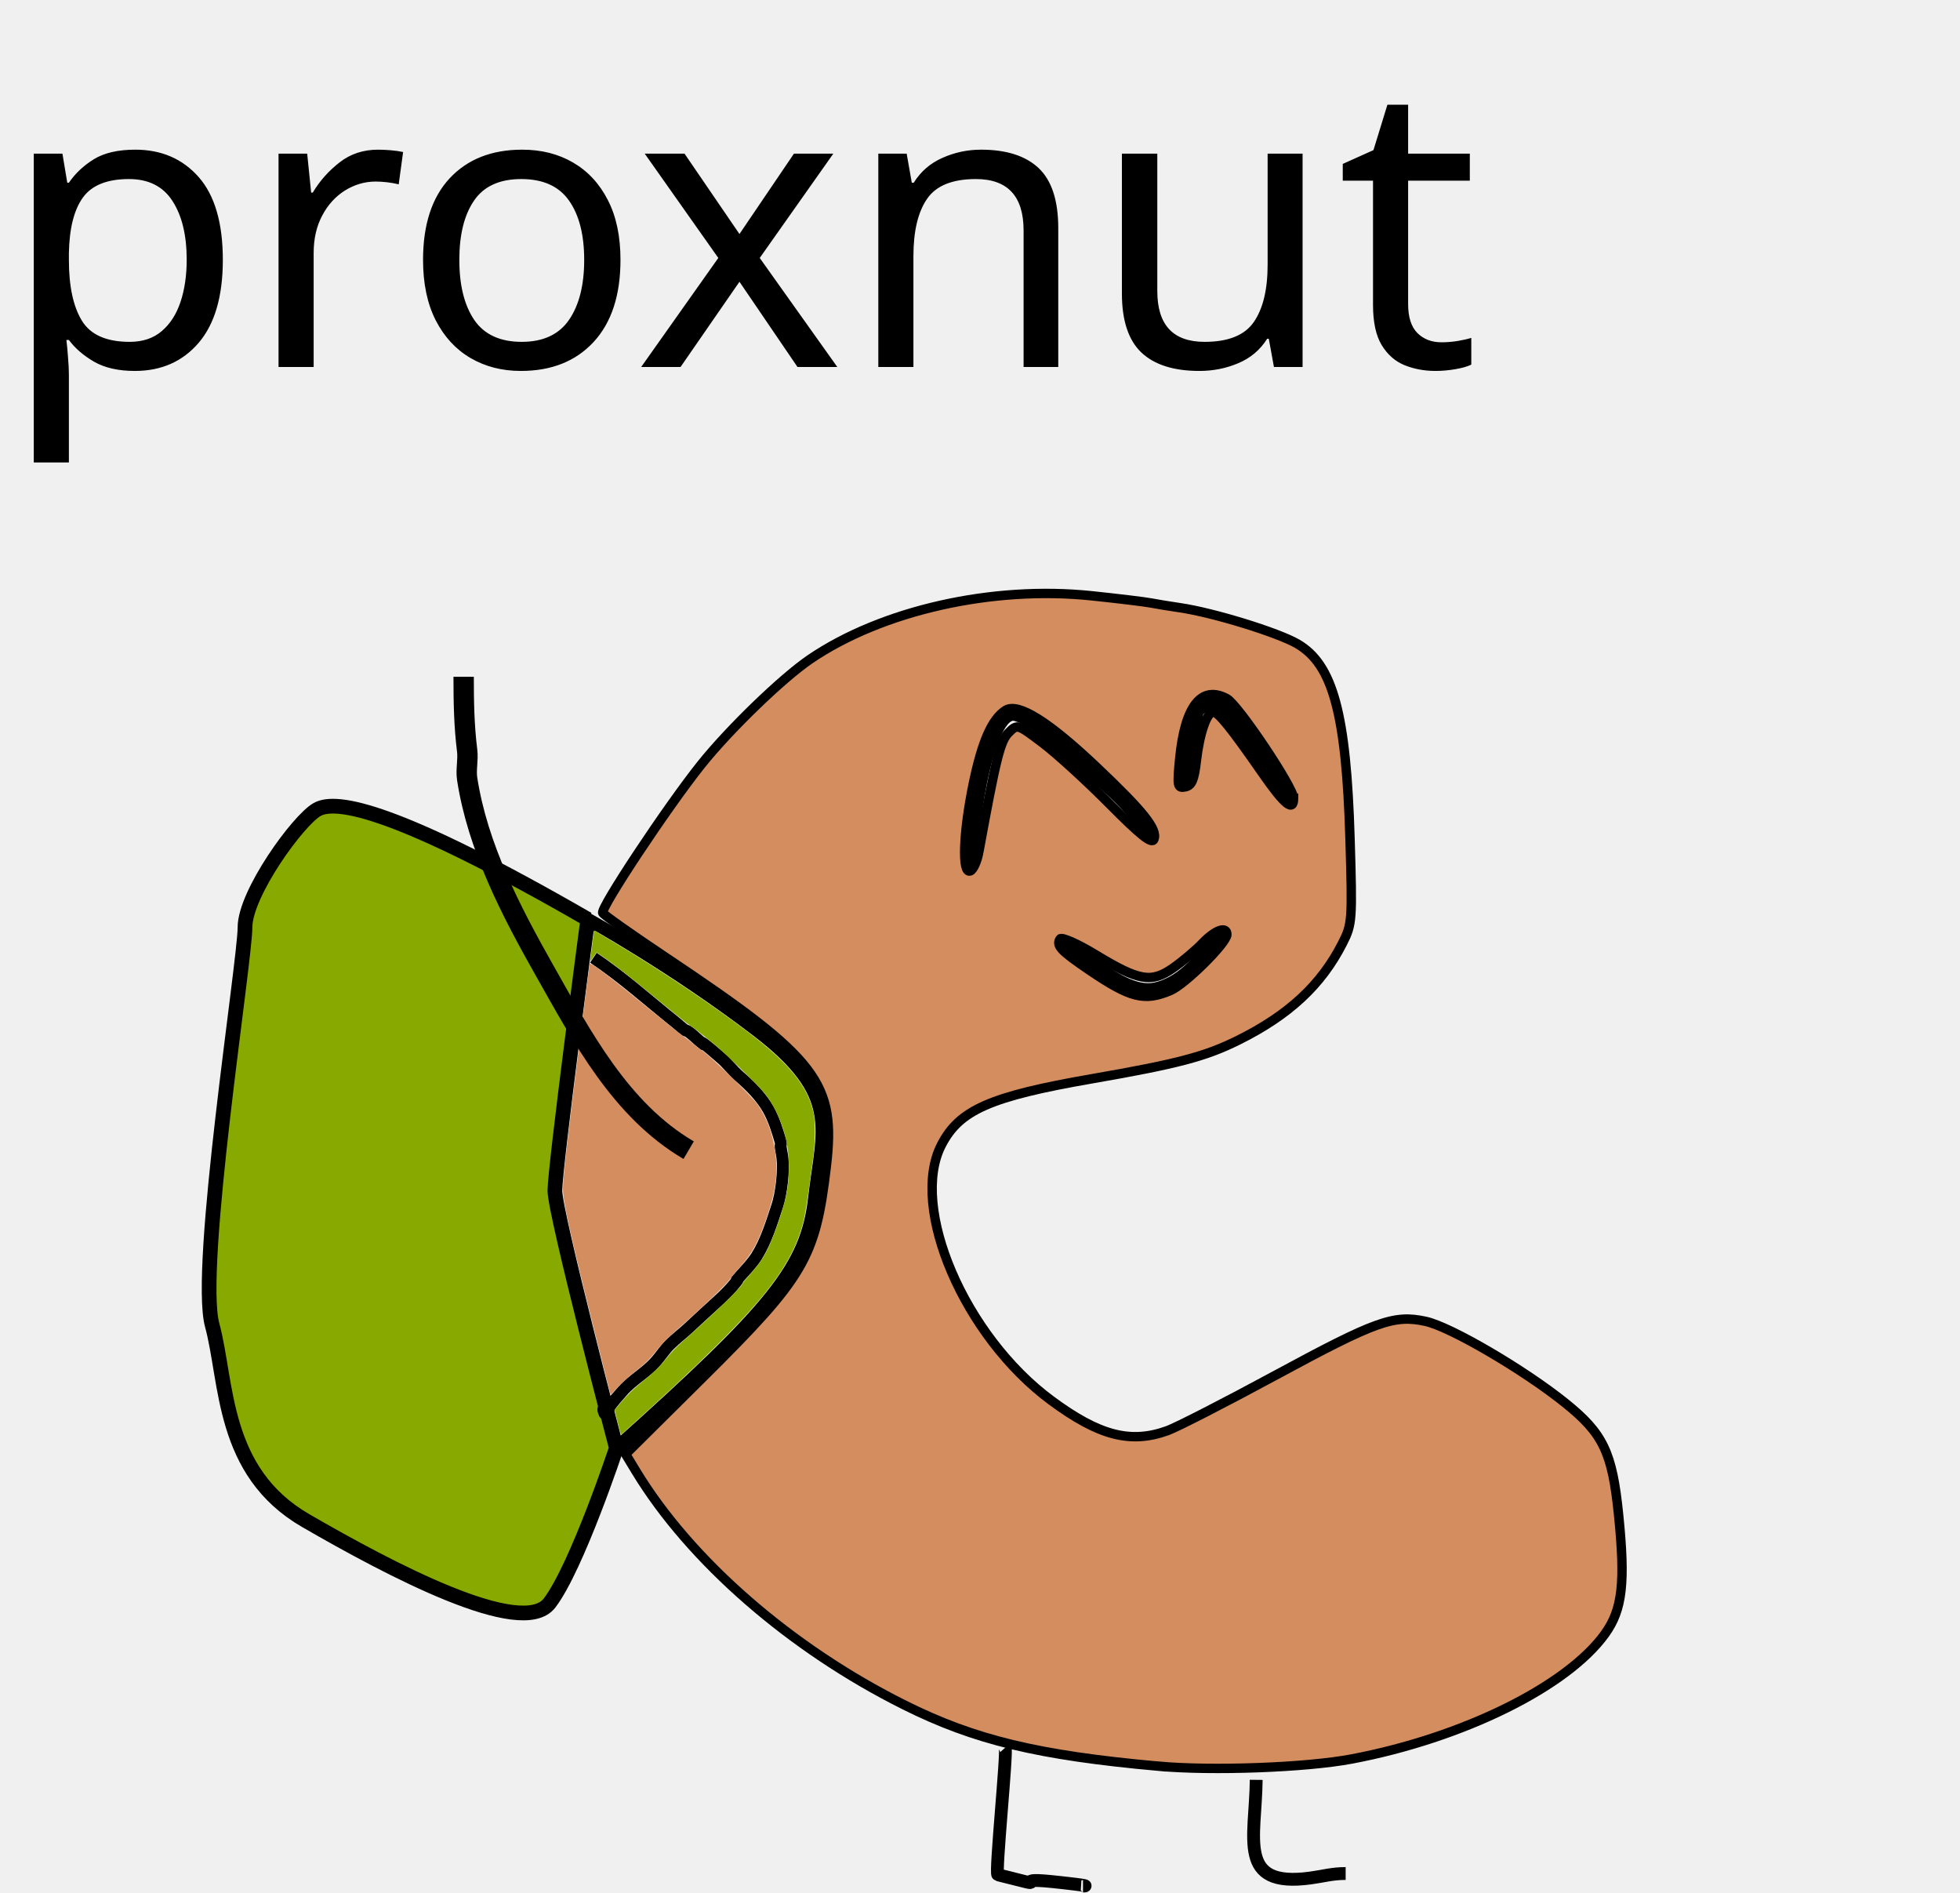
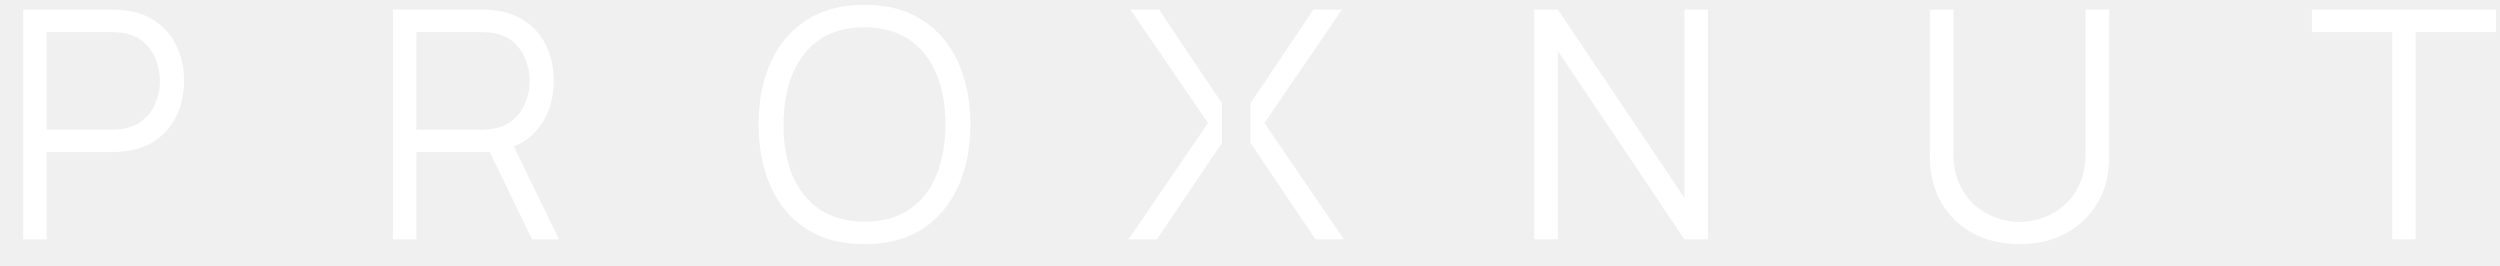
- <svg xmlns="http://www.w3.org/2000/svg" width="208.483mm" height="201.252mm" viewBox="0 0 208.483 201.252" version="1.1" id="svg1923">
-   <defs id="defs1920" />
-   <g id="layer1" transform="translate(12.97989,-32.58339)">
-     <path style="fill:none;stroke:#000000;stroke-width:1.365;stroke-linecap:butt;stroke-linejoin:miter;stroke-miterlimit:4;stroke-dasharray:none;stroke-opacity:1" d="m 90.454,124.905 c -0.516,-1.711 1.333,-17.318 4.644,-16.308 2.57,0.785 3.688,2.611 5.644,4.241 3.334,2.778 6.763,5.167 8.785,9.212" id="path2225" />
-     <path style="fill:none;stroke:#000000;stroke-width:1.365;stroke-linecap:butt;stroke-linejoin:miter;stroke-miterlimit:4;stroke-dasharray:none;stroke-opacity:1" d="m 112.991,116.29 c 0.445,-1.042 0.25,-2.219 0.406,-3.331 0.188,-1.338 0.404,-2.743 0.838,-4.023 0.058,-0.171 0.067,-0.562 0.177,-0.709 0.414,-0.552 0.716,-0.574 1.301,-0.769 0.121,-0.04 0.24,-0.175 0.355,-0.236 0.413,-0.222 1.286,0.508 1.434,0.667 1.883,2.016 3.371,4.46 4.887,6.757 0.321,0.487 1.407,2.709 2.091,3.051" id="path2229" />
-     <path style="fill:none;stroke:#000000;stroke-width:1.365;stroke-linecap:butt;stroke-linejoin:miter;stroke-miterlimit:4;stroke-dasharray:none;stroke-opacity:1" d="m 99.69,132.64 c 2.84,1.479 6.875,5.849 10.265,5.093 3.119,-0.696 5.259,-3.669 6.95,-6.114" id="path2231" />
-     <path style="fill:none;stroke:#000000;stroke-width:1.365;stroke-linecap:butt;stroke-linejoin:miter;stroke-miterlimit:4;stroke-dasharray:none;stroke-opacity:1" d="m 93.934,218.446 c 0.256,0.286 -1.094,13.429 -0.772,13.51 6.613,1.675 0.771,0.216 5.745,0.724 1.109,0.113 4.425,0.473 3.311,0.473" id="path2239" />
-     <path style="fill:none;stroke:#000000;stroke-width:1.365;stroke-linecap:butt;stroke-linejoin:miter;stroke-miterlimit:4;stroke-dasharray:none;stroke-opacity:1" d="m 120.642,221.861 c -0.066,6.267 -2.073,11.498 5.747,10.441 1.44,-0.195 2.326,-0.481 3.767,-0.481" id="path2241" />
-     <path style="fill:none;stroke:#000000;stroke-width:1.365;stroke-linecap:butt;stroke-linejoin:miter;stroke-miterlimit:4;stroke-dasharray:none;stroke-opacity:1" d="m 52.586,186.572 c 16.647,-14.897 20.238,-19.251 21.071,-26.584 0.833,-7.333 2.84,-10.962 -6.063,-17.784 -8.903,-6.823 -18.053,-11.862 -18.053,-11.862 0,0 -5.611,21.164 -4.232,26.39 1.38,5.225 3.484,18.508 4.481,21.268 0.997,2.76 2.796,8.573 2.796,8.573 z" id="path2606" />
-     <path style="fill:#88aa00;stroke:#000000;stroke-width:1.565;stroke-linecap:butt;stroke-linejoin:miter;stroke-miterlimit:4;stroke-dasharray:none;stroke-opacity:1" d="m 49.542,130.342 c -20.265,-11.681 -26.737,-12.817 -28.773,-11.681 -2.036,1.136 -7.689,8.942 -7.689,12.544 0,3.602 -5.135,36.226 -3.491,42.294 1.644,6.068 0.954,15.585 9.939,20.787 8.986,5.202 23.03,12.606 25.95,8.767 2.919,-3.838 7.108,-16.482 7.108,-16.482 0,0 -6.543,-24.916 -6.543,-27.366 0,-2.45 3.499,-28.864 3.499,-28.864 z" id="path2608" />
-     <path style="fill:#d38d5f;fill-opacity:1;stroke-width:10.573;stroke-miterlimit:4;stroke-dasharray:none;stop-color:#000000" d="m 402.495,831.812 c -37.883,-4.557 -61.756,-10.187 -80.098,-18.89 -47.521,-22.549 -92.639,-59.789 -111.998,-92.444 l -7.67,-12.937 32.017,-31.582 c 39.054,-38.524 43.268,-45.477 48.001,-79.208 3.433,-24.465 2.065,-32.457 -7.76,-45.324 -7.081,-9.273 -34.231,-29.932 -62.661,-47.679 -11.097,-6.927 -20.176,-13.219 -20.176,-13.982 0,-0.763 7.982,-13.343 17.738,-27.954 43.531,-65.196 76.5,-89.738 131.736,-98.064 21.993,-3.315 37.633,-3.334 60.57,-0.072 36.977,5.258 62.92,12.109 72.978,19.27 12.438,8.856 18.994,36.25 19.575,81.792 0.37,29.012 0.295,29.659 -4.607,39.641 -6.862,13.973 -23.261,28.777 -41.654,37.603 -14.675,7.042 -28.813,10.449 -67.863,16.353 -35.089,5.306 -50.186,14.617 -54.427,33.568 -2.965,13.249 0.528,29.291 11.11,51.02 14.497,29.768 48.776,58.354 69.975,58.354 9.469,0 20.406,-4.968 56.723,-25.767 15.631,-8.952 32.647,-17.89 37.813,-19.863 11.705,-4.47 22.353,-3.526 35.619,3.157 15.501,7.809 49.876,31.591 54.602,37.775 6.986,9.142 9.68,20.964 10.728,47.079 0.816,20.327 0.498,25.123 -1.98,29.916 -13.456,26.022 -61.449,50.359 -115.494,58.567 -20.917,3.177 -54.776,3.042 -82.798,-0.328 z M 424.502,520.157 c 6.204,-3.165 19.679,-17.933 19.679,-21.566 0,-4.516 -5.667,-1.521 -14.314,7.567 -13.331,14.01 -18.208,14.158 -38.009,1.159 -11.403,-7.486 -14.408,-8.768 -15.709,-6.703 -1.839,2.919 1.494,5.872 18.523,16.407 12.459,7.708 19.433,8.442 29.831,3.137 z m -81.312,-47.851 c 0.983,-0.722 2.051,-5.737 2.372,-11.144 0.781,-13.12 5.353,-35.312 8.549,-41.492 1.417,-2.74 3.735,-4.982 5.151,-4.982 5.262,0 45.067,35.886 50.426,45.461 1.335,2.386 2.613,2.813 4.785,1.598 2.644,-1.48 2.379,-2.54 -2.461,-9.848 -4.878,-7.364 -29.09,-29.813 -43.574,-40.4 -8.779,-6.417 -15.164,-4.835 -20.096,4.977 -4.637,9.226 -9.63,34.031 -9.625,47.814 0.004,9.172 0.845,10.681 4.472,8.016 z m 128.328,-27.809 c 0.9,-2.345 -16.921,-30.568 -24.182,-38.299 -6.449,-6.865 -15.699,-4.478 -18.967,4.896 -3.49,10.012 -4.625,27.035 -1.914,28.71 3.064,1.893 5.151,-1.164 5.187,-7.6 0.057,-9.973 3.825,-22.878 6.681,-22.878 3.287,0 4.98,1.977 16.789,19.606 12.964,19.353 14.422,20.737 16.407,15.565 z" id="path10316" transform="scale(0.2645833)" />
-     <path style="fill:#d38d5f;fill-opacity:1;stroke:#000000;stroke-width:3.78;stroke-miterlimit:4;stroke-dasharray:none;stroke-opacity:1;stop-color:#000000" d="M 416.467,833.032 C 368.222,828.673 342.781,822.542 314.591,808.48 268.84,785.657 228.431,750.468 206.577,714.421 l -4.132,-6.816 31.049,-30.807 c 40.911,-40.592 45.246,-47.974 49.606,-84.481 4.056,-33.959 -3.147,-43.383 -64.437,-84.319 -13.437,-8.974 -24.87,-17.028 -25.408,-17.898 -1.113,-1.8 25.815,-42.398 39.499,-59.551 11.303,-14.168 32.601,-34.769 43.891,-42.454 28.858,-19.644 73.339,-29.654 113.192,-25.474 10.719,1.124 21.468,2.427 23.886,2.894 2.418,0.468 7.647,1.323 11.618,1.901 13.289,1.933 39.313,9.938 47.173,14.511 14.315,8.327 19.662,28.126 21.17,78.393 0.987,32.896 0.887,34.276 -3.05,42.005 -8.54,16.765 -21.543,28.831 -42.016,38.986 -13.139,6.517 -24.339,9.462 -58.691,15.432 -40.916,7.11 -53.244,12.523 -60.497,26.563 -12.995,25.154 9.214,76.893 44.08,102.69 19.261,14.25 31.901,17.545 46.762,12.187 3.81,-1.374 23.274,-11.347 43.253,-22.164 40.572,-21.965 47.817,-24.567 60.605,-21.762 9.937,2.179 39.185,19.267 55.896,32.656 15.476,12.4 19.079,19.908 21.632,45.078 2.776,27.371 1.555,38.076 -5.453,47.835 -15.203,21.17 -57.087,41.859 -101.889,50.33 -18.327,3.465 -55.937,4.853 -77.85,2.874 z m 4.982,-311.733 c 5.891,-2.484 22.733,-19.17 22.733,-22.523 0,-3.52 -4.699,-1.859 -9.799,3.465 -2.808,2.931 -8.177,7.457 -11.931,10.059 -8.703,6.031 -13.624,5.165 -31.16,-5.481 -7.22,-4.383 -13.604,-7.199 -14.186,-6.257 -1.638,2.65 0.322,4.735 11.746,12.493 16.564,11.249 22.131,12.657 32.597,8.244 z m -76.976,-55.811 c 6.875,-37.563 8.605,-44.499 11.922,-47.816 3.567,-3.567 3.575,-3.565 13.787,4.146 5.62,4.243 17.731,15.301 26.914,24.574 12.381,12.502 16.971,16.144 17.759,14.092 1.53,-3.988 -4.149,-11.12 -23.256,-29.203 -19.179,-18.151 -31.39,-25.763 -36.336,-22.653 -5.511,3.465 -9.551,12.642 -13.067,29.679 -4.032,19.539 -4.617,36.045 -1.238,34.926 1.229,-0.407 2.811,-3.892 3.517,-7.746 z M 470.994,443.978 c 0,-4.285 -22.369,-37.636 -26.852,-40.036 -10.244,-5.483 -16.876,2.995 -18.936,24.206 -1.071,11.026 -0.906,11.87 2.207,11.273 2.629,-0.504 3.612,-2.79 4.496,-10.454 1.29,-11.181 4.215,-19.64 6.792,-19.64 2.029,0 7.165,6.372 19.811,24.577 8.891,12.799 12.484,15.698 12.484,10.074 z" id="path10392" transform="scale(0.2645833)" />
-     <path style="fill:#d38d5f;fill-opacity:1;stroke:none;stroke-width:0.261;stroke-miterlimit:4;stroke-dasharray:none;stop-color:#000000" d="m 197.849,688.943 c 0,-0.158 0.008,-0.223 0.018,-0.144 0.01,0.079 0.01,0.208 0,0.287 -0.01,0.079 -0.018,0.014 -0.018,-0.144 z" id="path11644" transform="scale(0.2645833)" />
-     <path style="fill:none;stroke:#000000;stroke-width:1.265;stroke-linecap:butt;stroke-linejoin:miter;stroke-miterlimit:4;stroke-dasharray:none;stroke-opacity:1" d="m 50.137,134.433 c 3.097,2.074 5.853,4.565 8.758,6.889 0.338,0.271 0.68,0.598 1.029,0.842 0.053,0.037 0.132,0.014 0.187,0.047 0.47,0.282 0.89,0.726 1.31,1.076 1.192,0.993 -0.432,-0.404 0.758,0.521 0.51,0.396 1.014,0.854 1.508,1.271 0.705,0.595 1.267,1.36 1.964,1.964 1.142,0.99 2.339,2.175 3.093,3.515 0.592,1.054 0.984,2.311 1.316,3.471 0.051,0.18 -0.023,0.376 0,0.561 0.047,0.376 0.143,0.747 0.187,1.123 0.163,1.382 -0.112,3.795 -0.563,5.149 -0.599,1.798 -1.16,3.677 -2.173,5.298 -0.482,0.772 -1.178,1.477 -1.777,2.152 -0.871,0.98 0.112,-0.07 -0.421,0.608 -0.534,0.68 -1.187,1.33 -1.824,1.918 -1.053,0.971 -2.12,1.926 -3.161,2.91 -0.679,0.641 -1.415,1.179 -2.076,1.841 -0.557,0.557 -0.969,1.213 -1.487,1.797 -1.048,1.183 -2.496,1.949 -3.539,3.142 -0.295,0.338 -1.246,1.386 -1.382,1.704 -0.042,0.099 -0.476,0.77 -0.517,0.68 -0.398,-0.873 0.183,-0.632 1.022,-0.628" id="path14207" />
-     <path style="fill:#88aa00;fill-opacity:1;stroke:none;stroke-width:1.69;stroke-miterlimit:4;stroke-dasharray:none;stop-color:#000000" d="m 200.349,698.938 c -0.173,-0.466 -0.765,-2.704 -1.314,-4.974 l -1,-4.127 1.739,-2.06 c 3.374,-3.996 5.685,-6.258 9.884,-9.672 4.777,-3.884 6.559,-5.65 9.782,-9.69 1.231,-1.544 3.591,-3.995 5.244,-5.448 11.512,-10.12 24.749,-22.863 24.749,-23.823 0,-0.195 1.086,-1.569 2.414,-3.054 5.14,-5.746 7.029,-8.749 9.725,-15.458 2.07,-5.15 4.642,-13.096 5.334,-16.481 1.928,-9.42 1.505,-19.313 -1.172,-27.445 -1.784,-5.418 -4.343,-10.349 -7.26,-13.988 -2.712,-3.383 -17.387,-17.593 -21.216,-20.543 -1.515,-1.167 -3.888,-3.052 -5.274,-4.189 -1.386,-1.137 -2.999,-2.315 -3.584,-2.617 -0.585,-0.302 -5.439,-4.155 -10.787,-8.561 -13.832,-11.398 -19.74,-16.032 -25.176,-19.748 l -1.665,-1.138 -1.287,1.863 -1.287,1.863 0.223,-1.945 c 0.123,-1.069 0.478,-3.893 0.79,-6.275 l 0.567,-4.33 1.101,0.665 c 0.606,0.365 4.362,2.62 8.349,5.011 18.253,10.946 39.139,25 53.21,35.806 16.363,12.565 23.529,21.622 25.679,32.449 0.605,3.045 0.522,11.582 -0.16,16.578 -0.305,2.236 -1.126,8.282 -1.825,13.435 -0.698,5.153 -1.662,10.929 -2.141,12.834 -2.298,9.135 -6.324,17.058 -13.398,26.369 -9.339,12.293 -28.445,31.299 -59.144,58.837 l -0.785,0.704 z" id="path17637" transform="scale(0.2645833)" />
-     <path style="fill:#d38d5f;fill-opacity:1;stroke:none;stroke-width:1.69;stroke-miterlimit:4;stroke-dasharray:none;stop-color:#000000" d="m 196.059,682.451 c -0.206,-0.732 -3.063,-12.07 -6.348,-25.195 -9.574,-38.255 -12.502,-51.534 -12.448,-56.46 0.036,-3.283 1.052,-12.841 3.602,-33.873 1.506,-12.423 6.894,-54.932 7.141,-56.338 0.163,-0.928 8.655,5.523 25.54,19.4 5.834,4.795 11.323,9.168 12.198,9.718 0.875,0.55 2.659,1.919 3.963,3.042 1.305,1.123 2.737,2.234 3.182,2.468 2.584,1.363 20.1,18.302 22.631,21.887 3.766,5.334 6.227,12.095 7.19,19.757 0.994,7.915 0.172,14.475 -3.019,24.09 -3.723,11.217 -5.97,15.485 -11.35,21.56 -1.636,1.847 -3.407,3.995 -3.936,4.773 -1.442,2.12 -11.423,11.685 -20.273,19.426 -4.732,4.14 -6.481,5.896 -9.346,9.388 -3.202,3.903 -4.231,4.9 -9.018,8.73 -1.945,1.556 -4.84,4.208 -6.434,5.893 l -2.899,3.063 z" id="path21769" transform="scale(0.2645833)" />
-     <path style="fill:none;stroke:#000000;stroke-width:2.165;stroke-linecap:butt;stroke-linejoin:miter;stroke-miterlimit:4;stroke-dasharray:none;stroke-opacity:1" d="m 60.271,154.899 c -7.241,-4.248 -11.333,-12.05 -15.327,-19.111 -3.564,-6.302 -7.122,-13.134 -8.233,-20.383 -0.151,-0.986 0.124,-2.003 0,-2.993 -0.327,-2.62 -0.374,-5.15 -0.374,-7.858" id="path21974" />
-     <text xml:space="preserve" style="font-size:42.333px;line-height:1.25;font-family:sans-serif;letter-spacing:0px;word-spacing:0px;stroke-width:0.265" x="-12.98" y="71.609" id="text24101">
-       <tspan id="tspan24099" style="font-style:normal;font-variant:normal;font-weight:normal;font-stretch:normal;font-size:42.333px;font-family:'Farmhouse Children';-inkscape-font-specification:'Farmhouse Children';stroke-width:0.265" x="-12.98" y="71.609">proxnut</tspan>
-     </text>
-   </g>
+ <svg xmlns="http://www.w3.org/2000/svg" width="94" height="10" viewBox="0 0 94 10" fill="none">
+   <path d="M0.872 9V0.36H4.208C4.292 0.36 4.386 0.364 4.49 0.372C4.598 0.376 4.706 0.388 4.814 0.408C5.266 0.476 5.648 0.634 5.96 0.882C6.276 1.126 6.514 1.434 6.674 1.806C6.838 2.178 6.92 2.59 6.92 3.042C6.92 3.49 6.838 3.9 6.674 4.272C6.51 4.644 6.27 4.954 5.954 5.202C5.642 5.446 5.262 5.602 4.814 5.67C4.706 5.686 4.598 5.698 4.49 5.706C4.386 5.714 4.292 5.718 4.208 5.718H1.754V9H0.872ZM1.754 4.878H4.184C4.256 4.878 4.34 4.874 4.436 4.866C4.532 4.858 4.626 4.844 4.718 4.824C5.014 4.76 5.256 4.638 5.444 4.458C5.636 4.278 5.778 4.064 5.87 3.816C5.966 3.568 6.014 3.31 6.014 3.042C6.014 2.774 5.966 2.516 5.87 2.268C5.778 2.016 5.636 1.8 5.444 1.62C5.256 1.44 5.014 1.318 4.718 1.254C4.626 1.234 4.532 1.222 4.436 1.218C4.34 1.21 4.256 1.206 4.184 1.206H1.754V4.878Z" fill="white" />
+   <path d="M14.774 9V0.36H18.11C18.194 0.36 18.288 0.364 18.392 0.372C18.5 0.376 18.608 0.388 18.716 0.408C19.168 0.476 19.55 0.634 19.862 0.882C20.178 1.126 20.416 1.434 20.576 1.806C20.74 2.178 20.822 2.59 20.822 3.042C20.822 3.694 20.65 4.26 20.306 4.74C19.962 5.22 19.47 5.522 18.83 5.646L18.524 5.718H15.656V9H14.774ZM20.006 9L18.302 5.484L19.148 5.16L21.02 9H20.006ZM15.656 4.878H18.086C18.158 4.878 18.242 4.874 18.338 4.866C18.434 4.858 18.528 4.844 18.62 4.824C18.916 4.76 19.158 4.638 19.346 4.458C19.538 4.278 19.68 4.064 19.772 3.816C19.868 3.568 19.916 3.31 19.916 3.042C19.916 2.774 19.868 2.516 19.772 2.268C19.68 2.016 19.538 1.8 19.346 1.62C19.158 1.44 18.916 1.318 18.62 1.254C18.528 1.234 18.434 1.222 18.338 1.218C18.242 1.21 18.158 1.206 18.086 1.206H15.656V4.878Z" fill="white" />
+   <path d="M32.502 9.18C31.642 9.18 30.916 8.99 30.324 8.61C29.732 8.226 29.284 7.696 28.98 7.02C28.676 6.344 28.524 5.564 28.524 4.68C28.524 3.796 28.676 3.016 28.98 2.34C29.284 1.664 29.732 1.136 30.324 0.756C30.916 0.372 31.642 0.18 32.502 0.18C33.366 0.18 34.092 0.372 34.68 0.756C35.272 1.136 35.72 1.664 36.024 2.34C36.332 3.016 36.486 3.796 36.486 4.68C36.486 5.564 36.332 6.344 36.024 7.02C35.72 7.696 35.272 8.226 34.68 8.61C34.092 8.99 33.366 9.18 32.502 9.18ZM32.502 8.334C33.178 8.334 33.742 8.18 34.194 7.872C34.646 7.564 34.984 7.136 35.208 6.588C35.436 6.036 35.55 5.4 35.55 4.68C35.55 3.96 35.436 3.326 35.208 2.778C34.984 2.23 34.646 1.802 34.194 1.494C33.742 1.186 33.178 1.03 32.502 1.026C31.826 1.026 31.264 1.18 30.816 1.488C30.368 1.796 30.03 2.226 29.802 2.778C29.578 3.326 29.464 3.96 29.46 4.68C29.456 5.4 29.566 6.034 29.79 6.582C30.018 7.126 30.358 7.554 30.81 7.866C31.262 8.174 31.826 8.33 32.502 8.334Z" fill="white" />
+   <path d="M57.688 9V0.36H58.575L63.334 7.44V0.36H64.222V9H63.334L58.575 1.914V9H57.688Z" fill="white" />
+   <path d="M75.934 9.18C75.274 9.18 74.69 9.044 74.182 8.772C73.678 8.5 73.282 8.116 72.994 7.62C72.706 7.124 72.562 6.544 72.562 5.88V0.366L73.45 0.36V5.766C73.45 6.214 73.526 6.602 73.678 6.93C73.83 7.254 74.028 7.522 74.272 7.734C74.52 7.942 74.79 8.096 75.082 8.196C75.374 8.296 75.658 8.346 75.934 8.346C76.214 8.346 76.5 8.296 76.792 8.196C77.084 8.096 77.352 7.942 77.596 7.734C77.84 7.522 78.038 7.254 78.19 6.93C78.342 6.602 78.418 6.214 78.418 5.766V0.36H79.306V5.88C79.306 6.544 79.162 7.124 78.874 7.62C78.586 8.112 78.188 8.496 77.68 8.772C77.176 9.044 76.594 9.18 75.934 9.18Z" fill="white" />
+   <path d="M89.946 9V1.206H86.928V0.36H93.846V1.206H90.828V9H89.946Z" fill="white" />
+   <path d="M47.015 3.888L49.385 0.36H50.459L47.543 4.626L50.531 9H49.463L47.015 5.37V3.888Z" fill="white" />
+   <path d="M45.948 3.888L43.578 0.36H42.504L45.42 4.626L43.926 6.813L42.432 9H43.5L45.948 5.37V3.888Z" fill="white" />
</svg>
